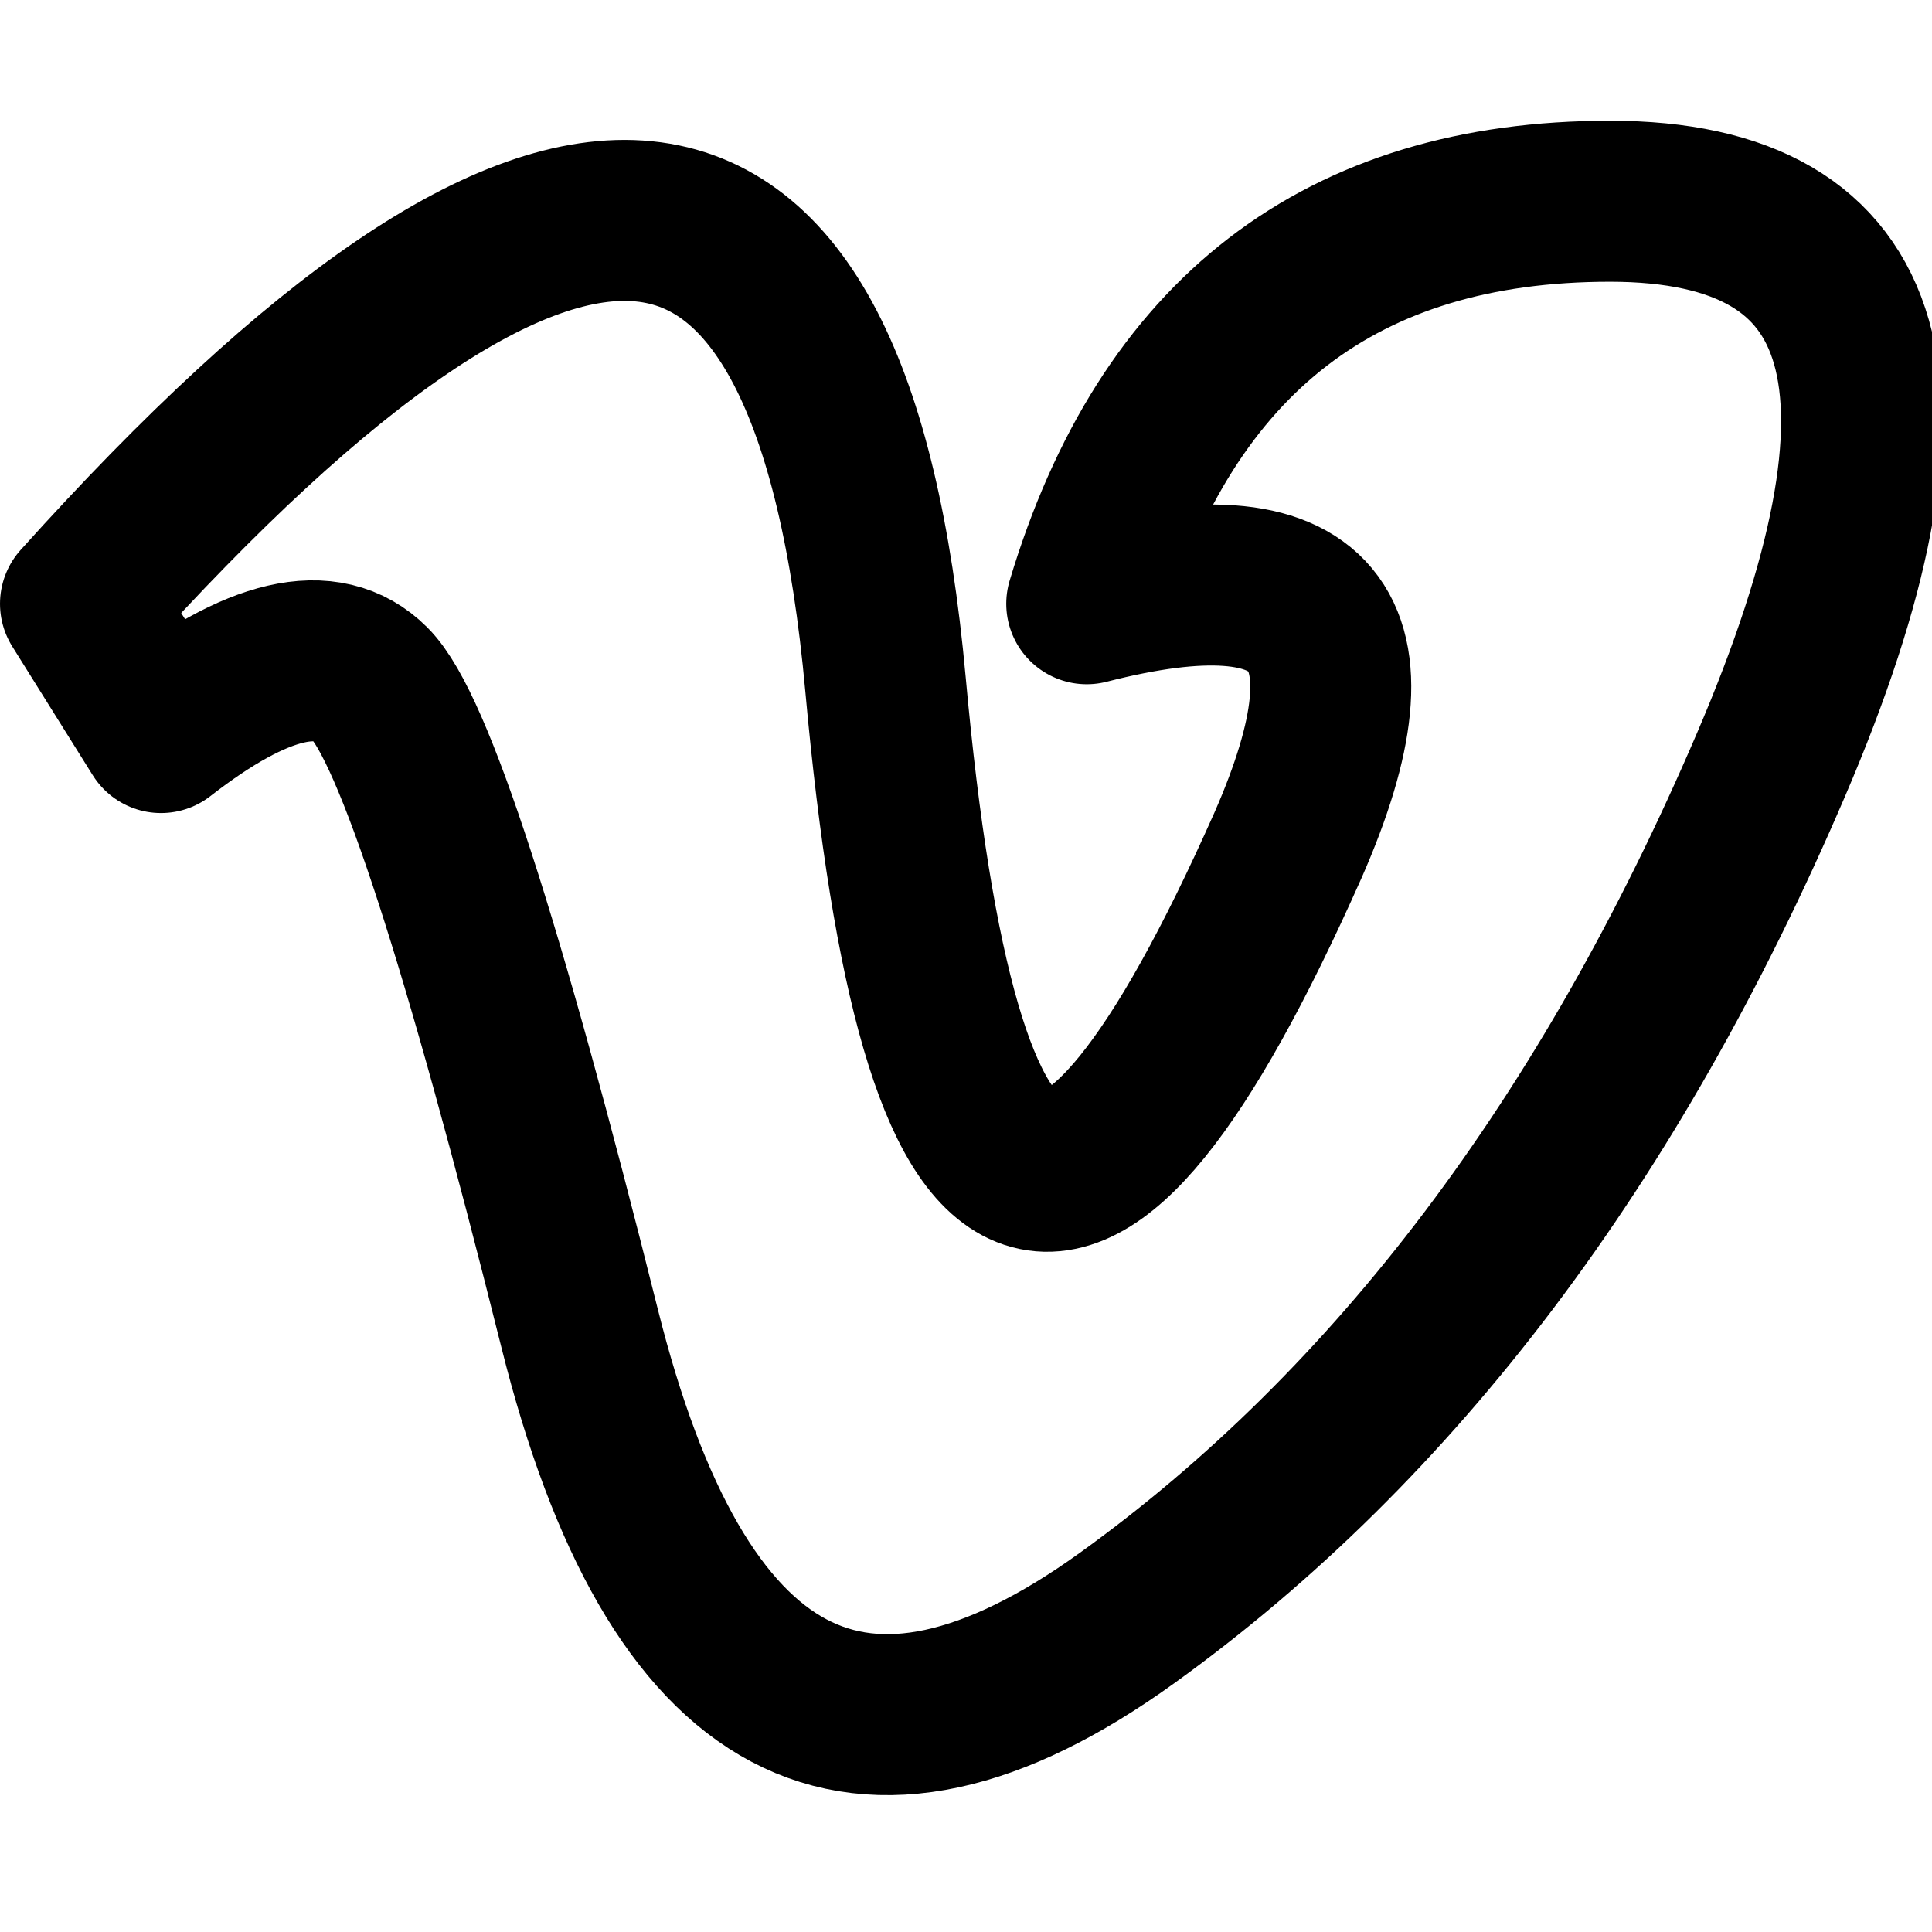
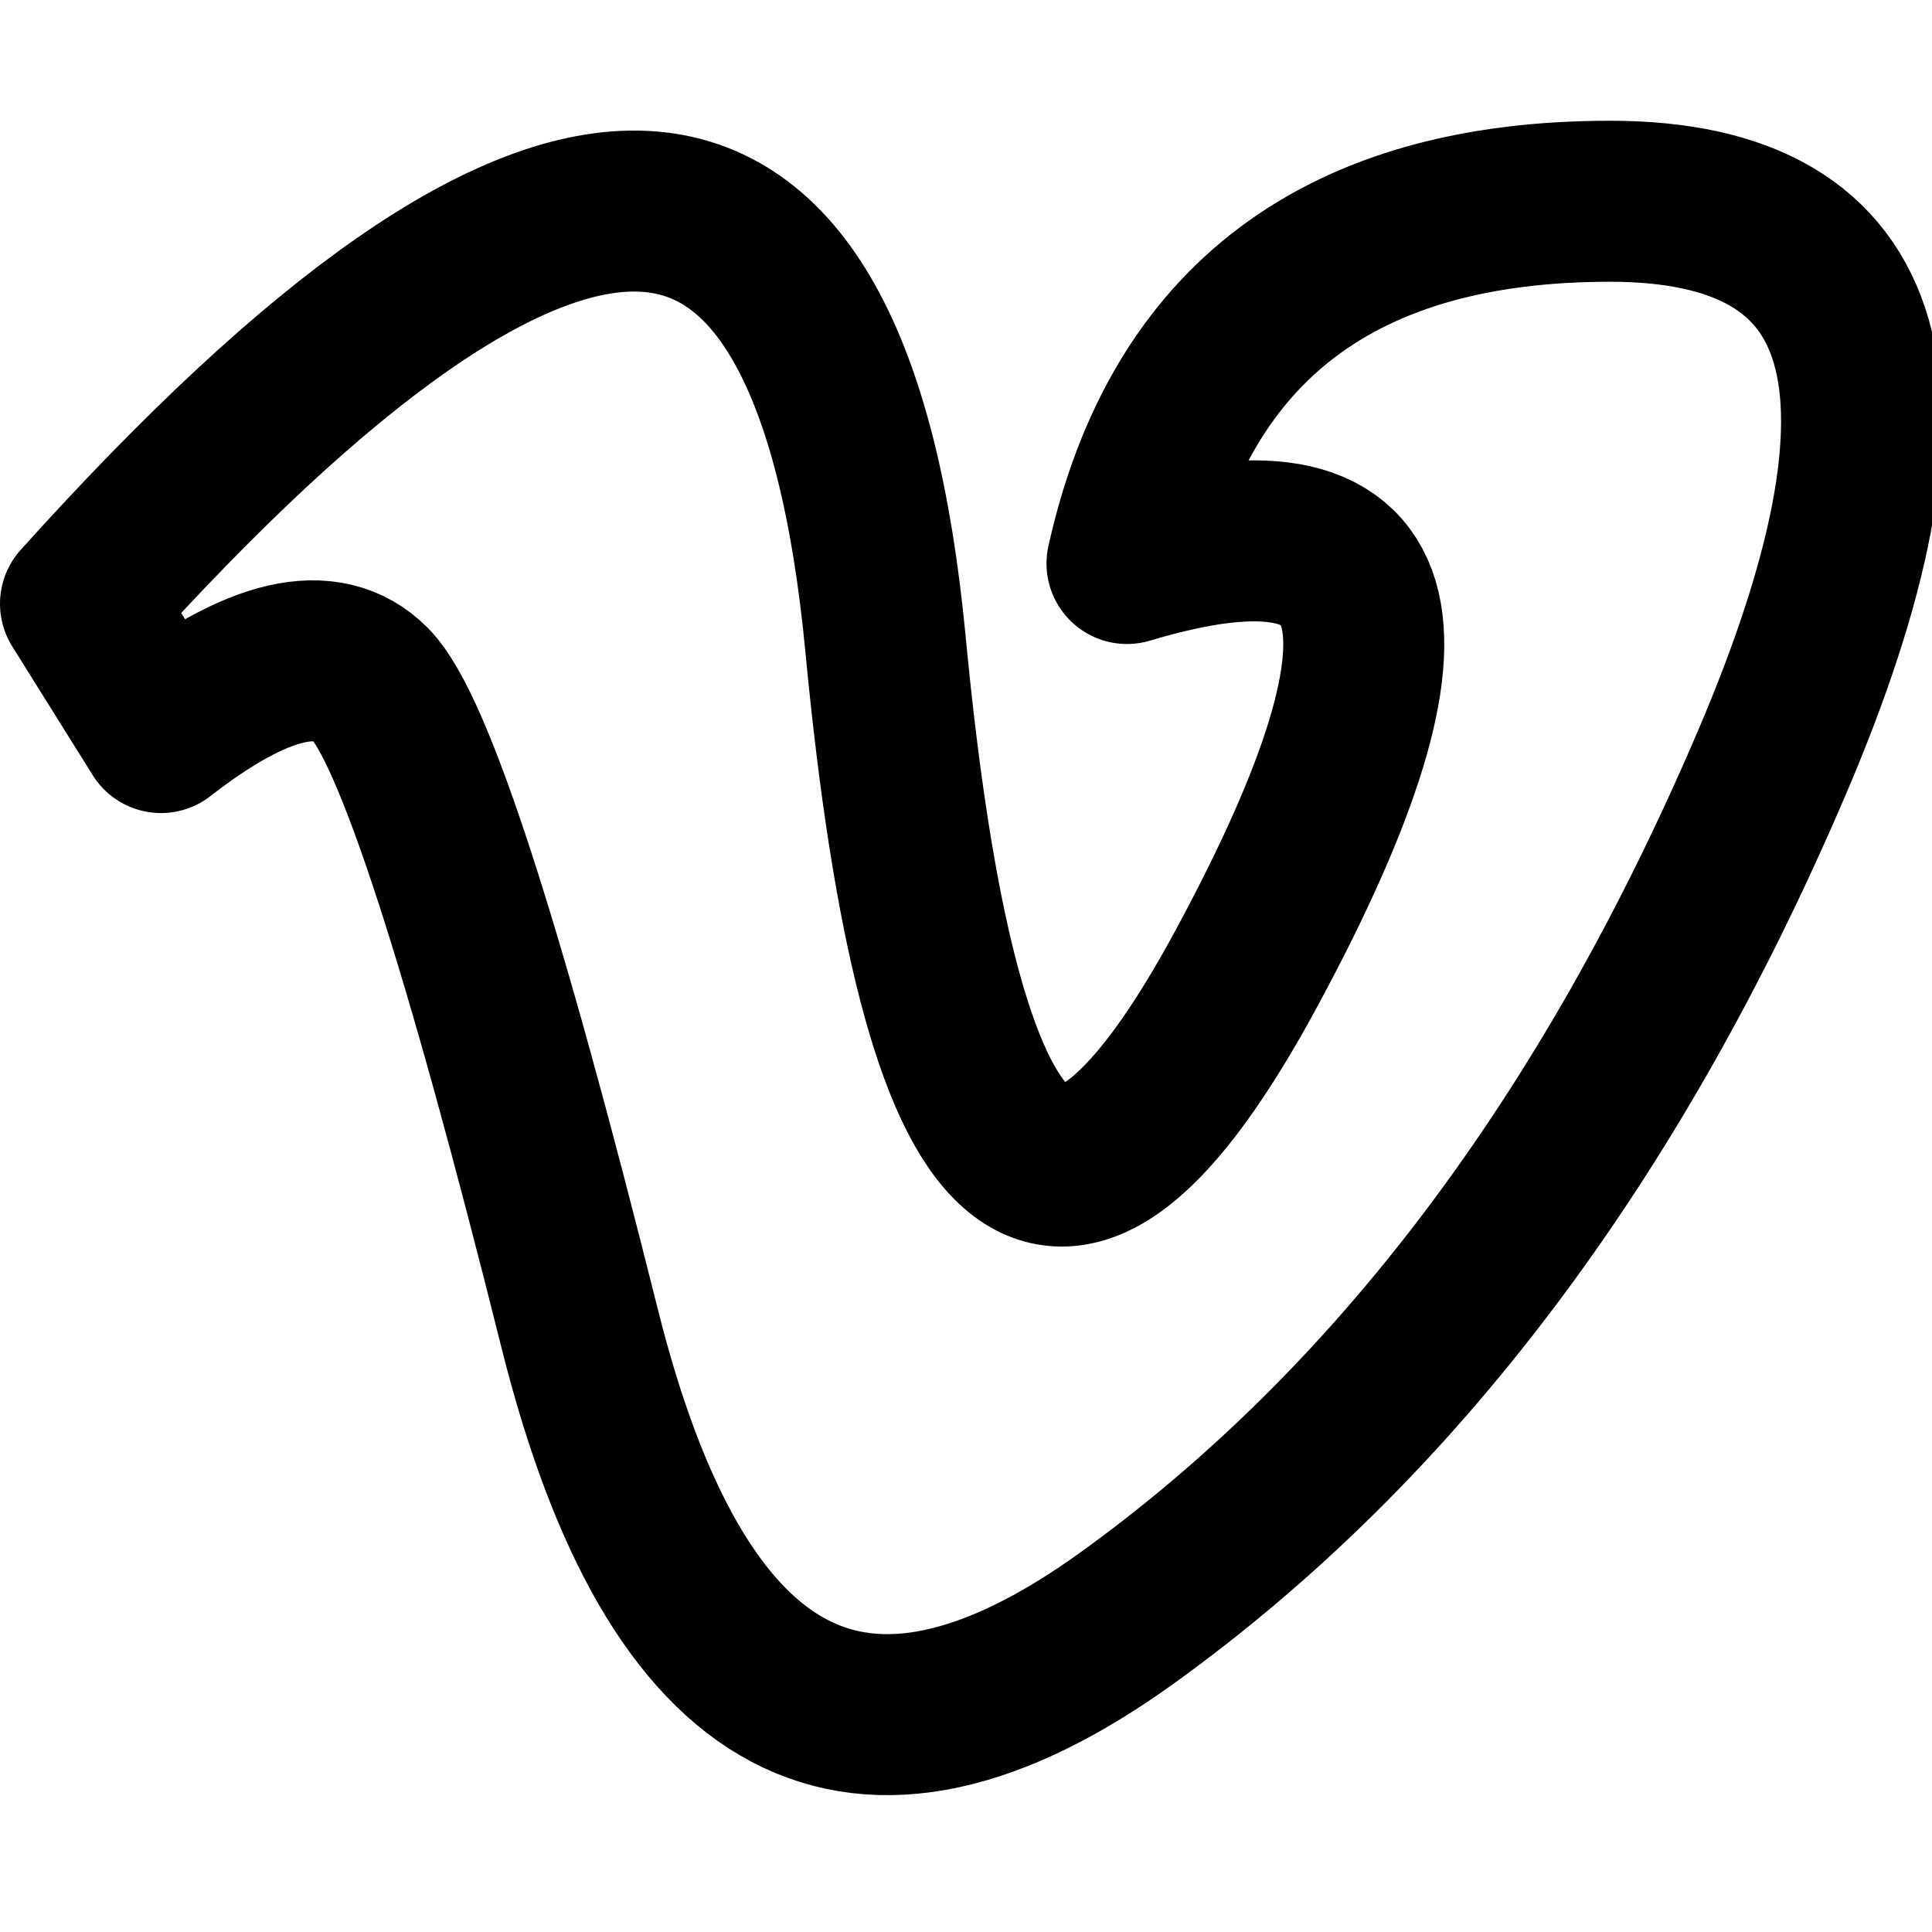
<svg xmlns="http://www.w3.org/2000/svg" class="i i-vimeo" viewBox="0 0 24 24" fill="none" stroke="currentColor" stroke-width="2" stroke-linecap="round" stroke-linejoin="round">
-   <path d="M1 7.5q9-10 10 1t5 2q1.8-4.1-2.5-3 1.5-5 6.5-5t2 7-8 10.6-6.8-3.6-2.6-8-2.6.6Z" />
+   <path d="M1 7.5q9-10 10 .5t4.5 4T14 7q1-4.5 6-4.5t2 7-8 10.6-6.8-3.6-2.6-8-2.6.6Z" />
</svg>
